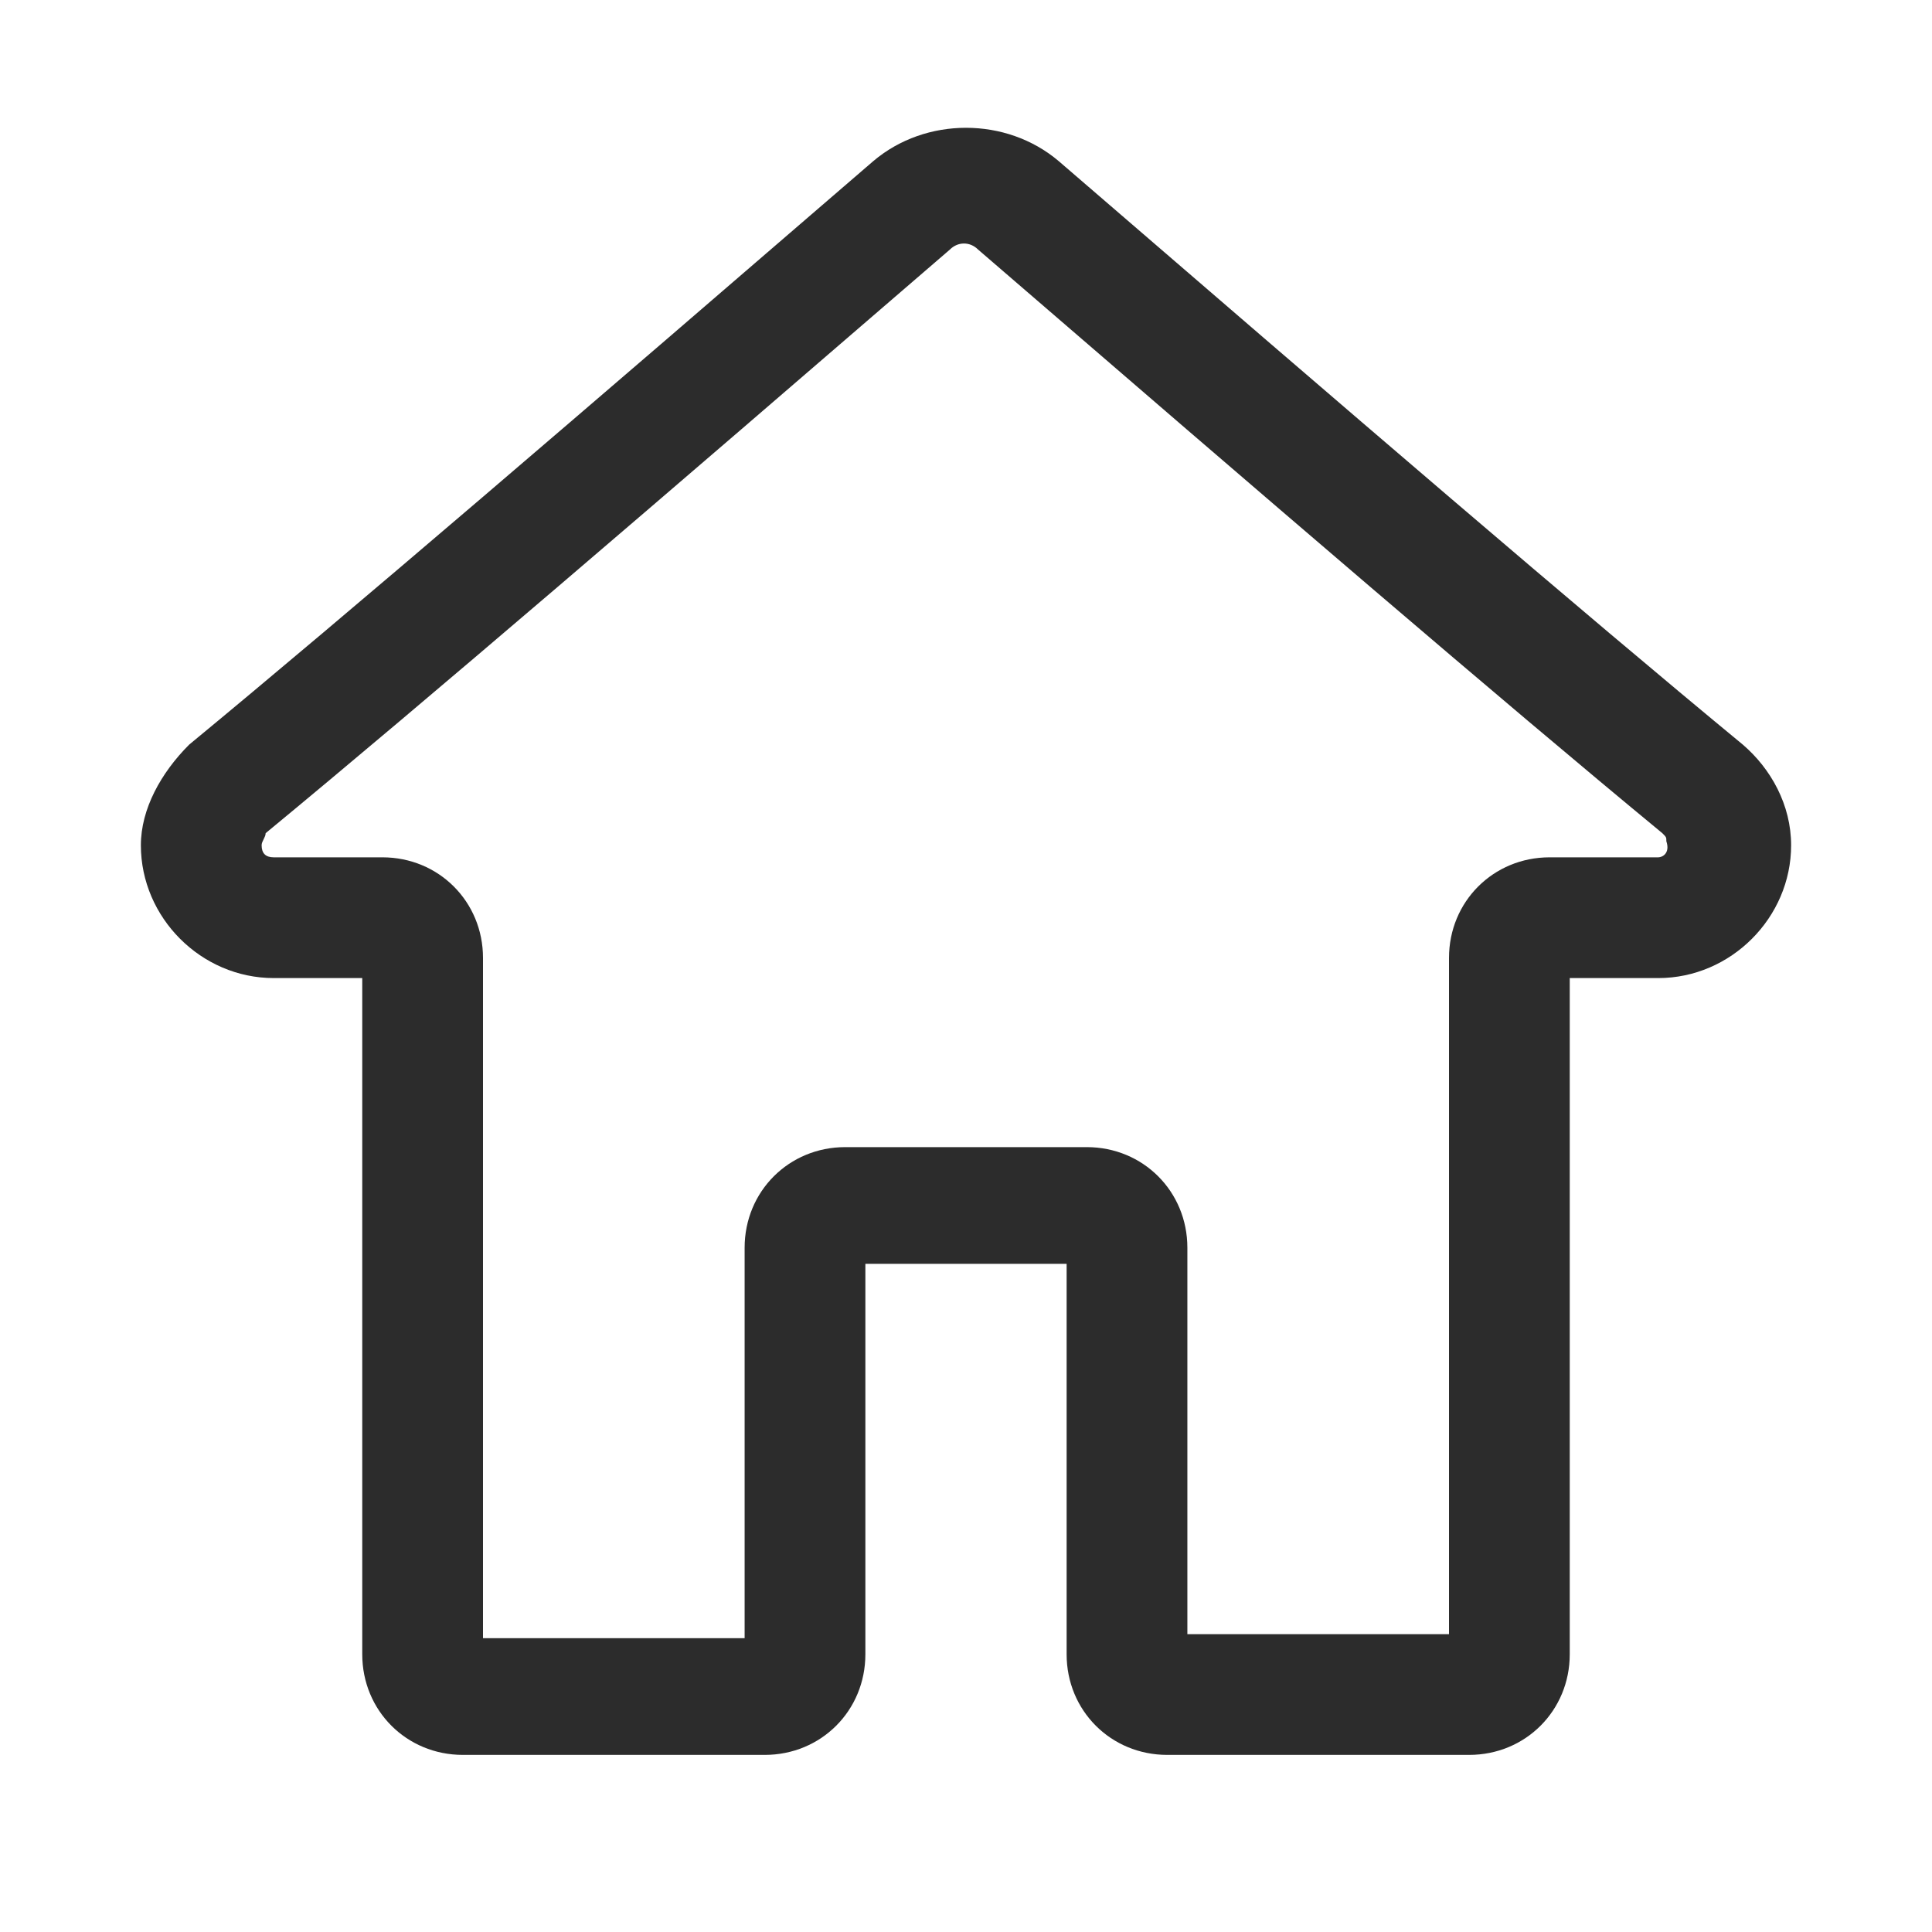
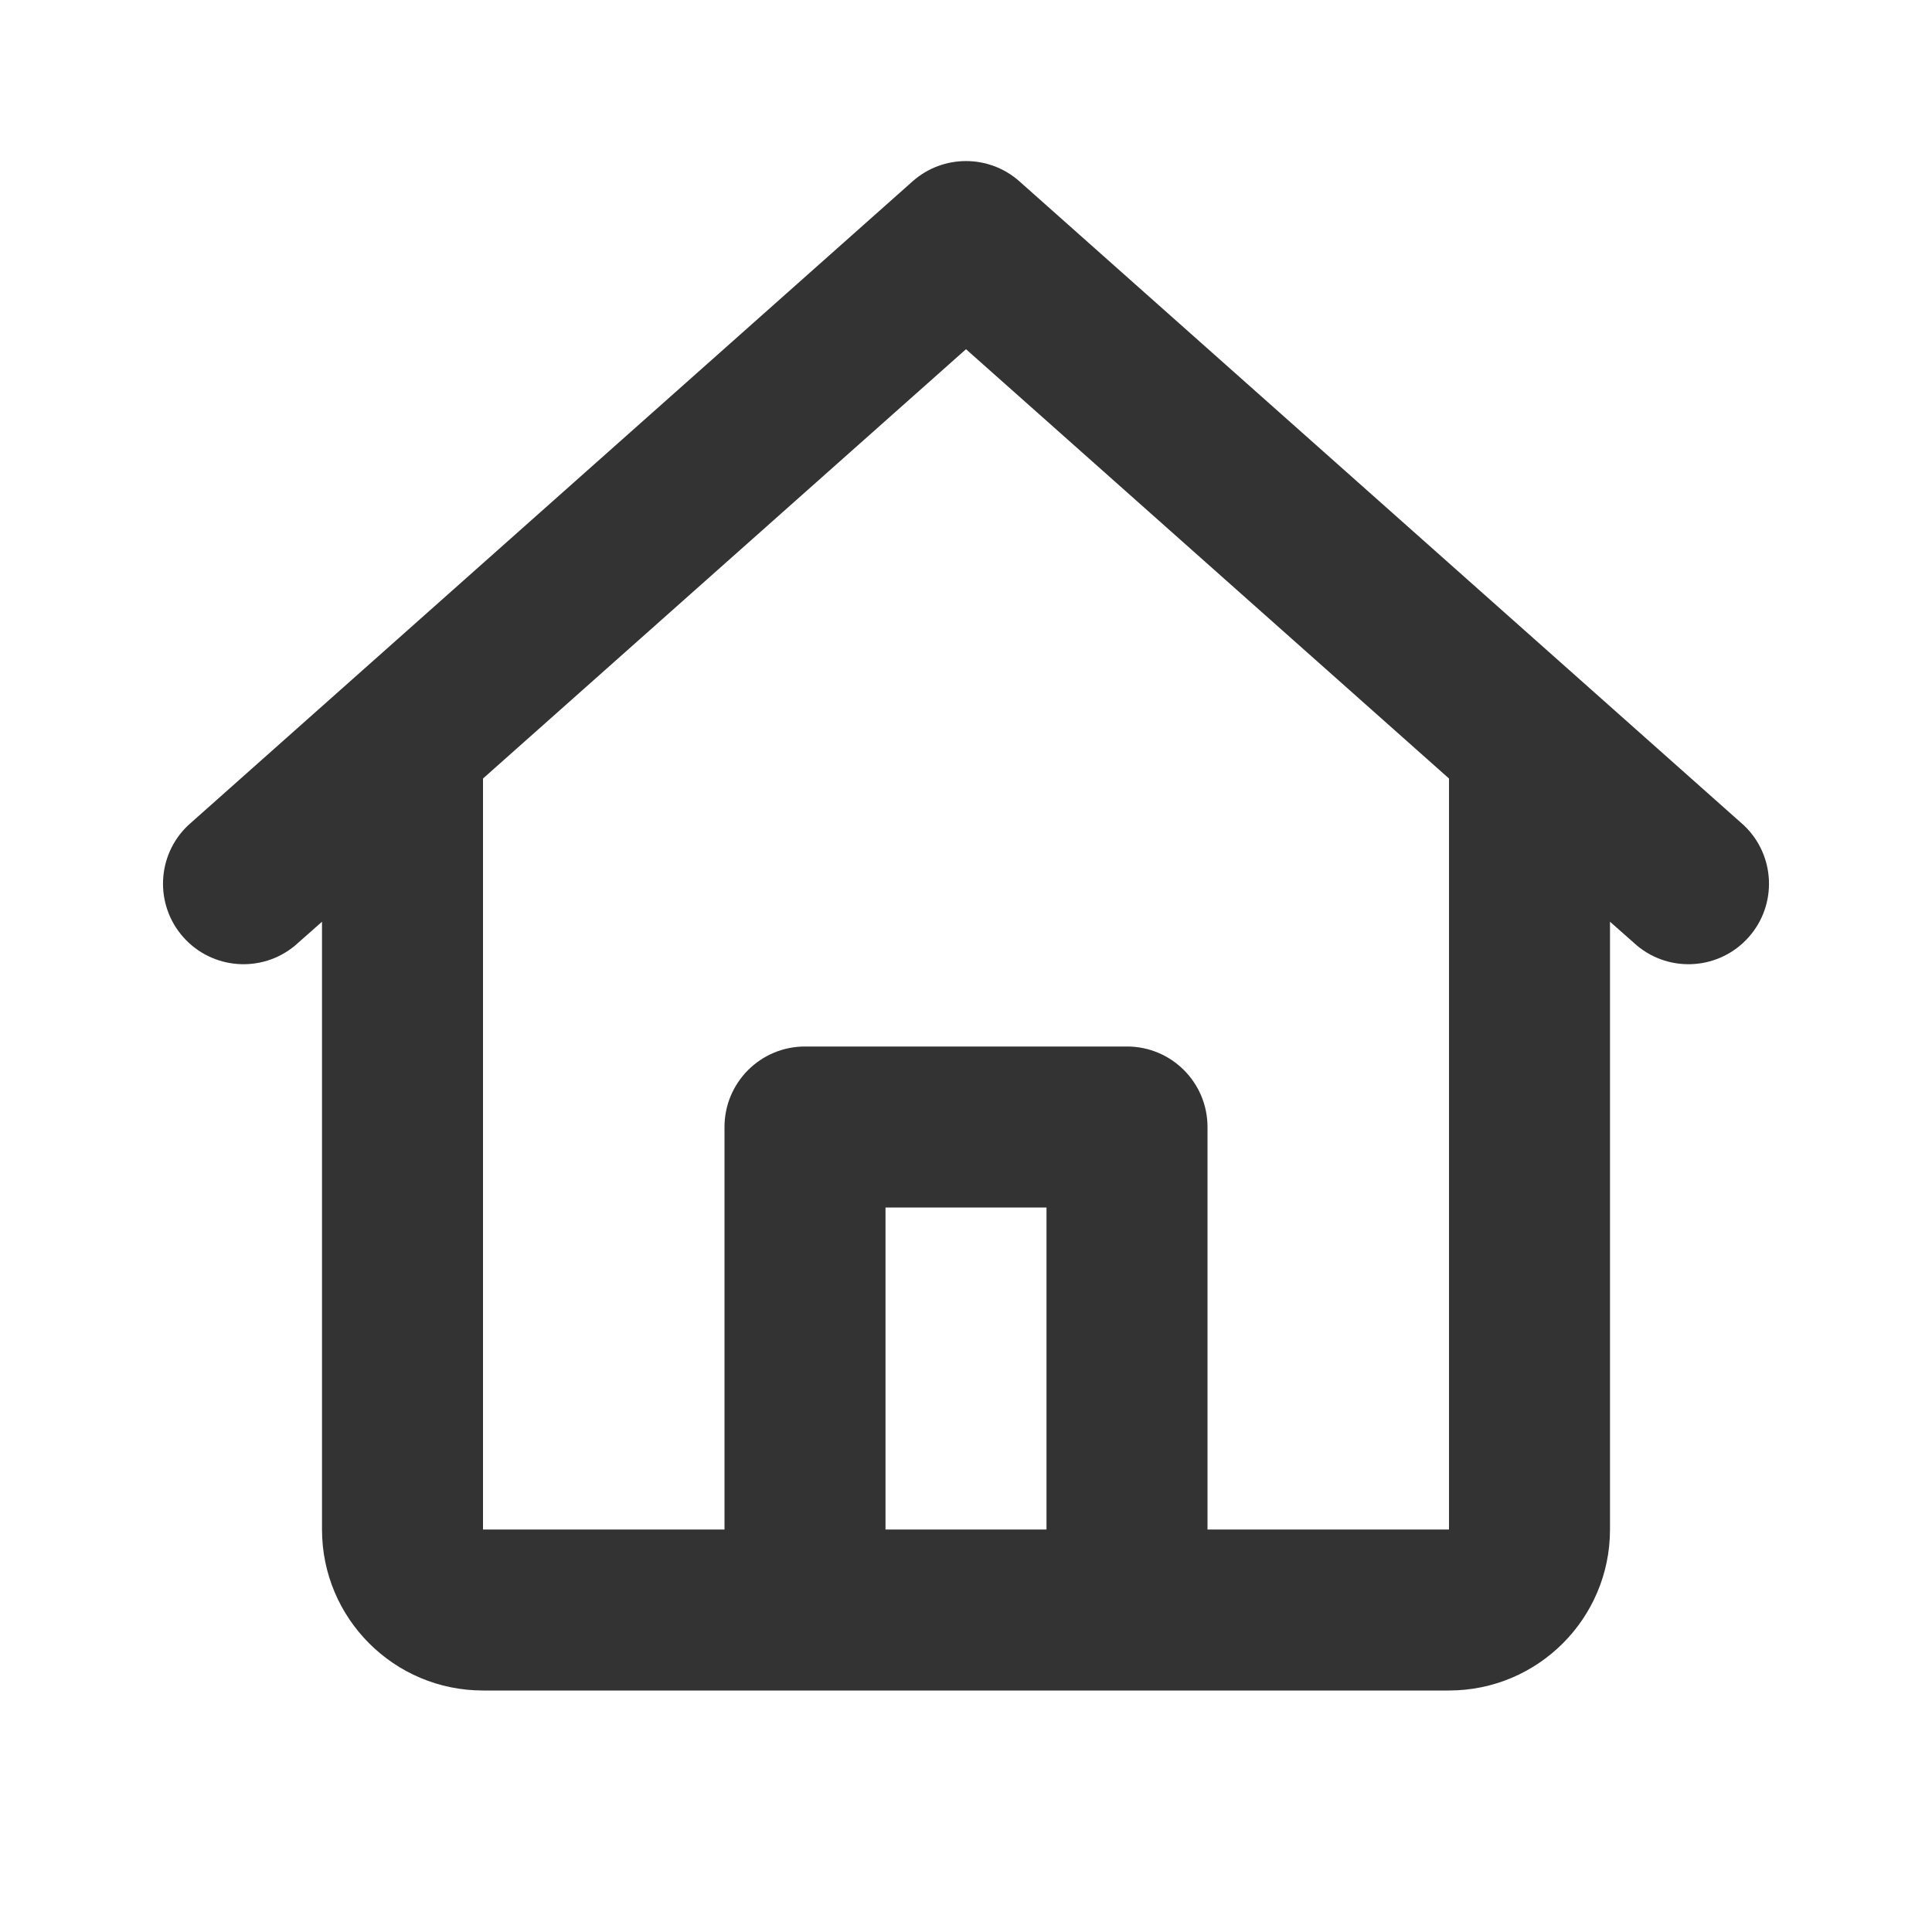
- <svg xmlns="http://www.w3.org/2000/svg" t="1704597463904" class="icon" viewBox="0 0 1024 1024" version="1.1" p-id="11531" width="16" height="16">
-   <path d="M923.733 394.667c-85.333-70.4-206.933-174.933-362.667-309.333C533.333 61.867 490.667 61.867 462.933 85.333c-155.733 134.4-277.333 238.933-362.667 309.333-14.933 14.933-25.6 34.133-25.6 53.333 0 38.4 32 70.4 70.4 70.4H192v358.4c0 29.867 23.467 53.333 53.333 53.333H405.333c29.867 0 53.333-23.467 53.333-53.333v-206.933h106.667v206.933c0 29.867 23.467 53.333 53.333 53.333h160c29.867 0 53.333-23.467 53.333-53.333V518.4h46.933c38.4 0 70.4-32 70.4-70.4 0-21.333-10.667-40.533-25.6-53.333z m-44.8 59.733h-57.6c-29.867 0-53.333 23.467-53.333 53.333v358.4h-138.667V661.333c0-29.867-23.467-53.333-53.333-53.333h-128c-29.867 0-53.333 23.467-53.333 53.333v206.933H256V507.733c0-29.867-23.467-53.333-53.333-53.333H145.067c-4.267 0-6.4-2.133-6.4-6.4 0-2.133 2.133-4.267 2.133-6.4 85.333-70.4 206.933-174.933 362.667-309.333 4.267-4.267 10.667-4.267 14.933 0 155.733 134.4 277.333 238.933 362.667 309.333 2.133 2.133 2.133 2.133 2.133 4.267 2.133 6.4-2.133 8.533-4.267 8.533z" fill="#2c2c2c" p-id="11532" />
+ <svg xmlns="http://www.w3.org/2000/svg" t="1704597762750" class="icon" viewBox="0 0 1024 1024" version="1.1" p-id="12729" width="16" height="16">
+   <path d="M483.669 96.128a42.667 42.667 0 0 1 56.661 0l384 341.333a42.667 42.667 0 0 1-56.661 63.744L853.333 488.533V810.667a85.333 85.333 0 0 1-85.333 85.333H256a85.333 85.333 0 0 1-85.333-85.333v-322.133l-14.336 12.672a42.667 42.667 0 0 1-56.661-63.744l384-341.333zM256 412.587V810.667h128v-213.333a42.667 42.667 0 0 1 42.667-42.667h170.667a42.667 42.667 0 0 1 42.667 42.667v213.333h128V412.629l-256-227.541-256 227.541zM554.667 810.667v-170.667h-85.333v170.667h85.333z" fill="#333333" p-id="12730" />
</svg>
